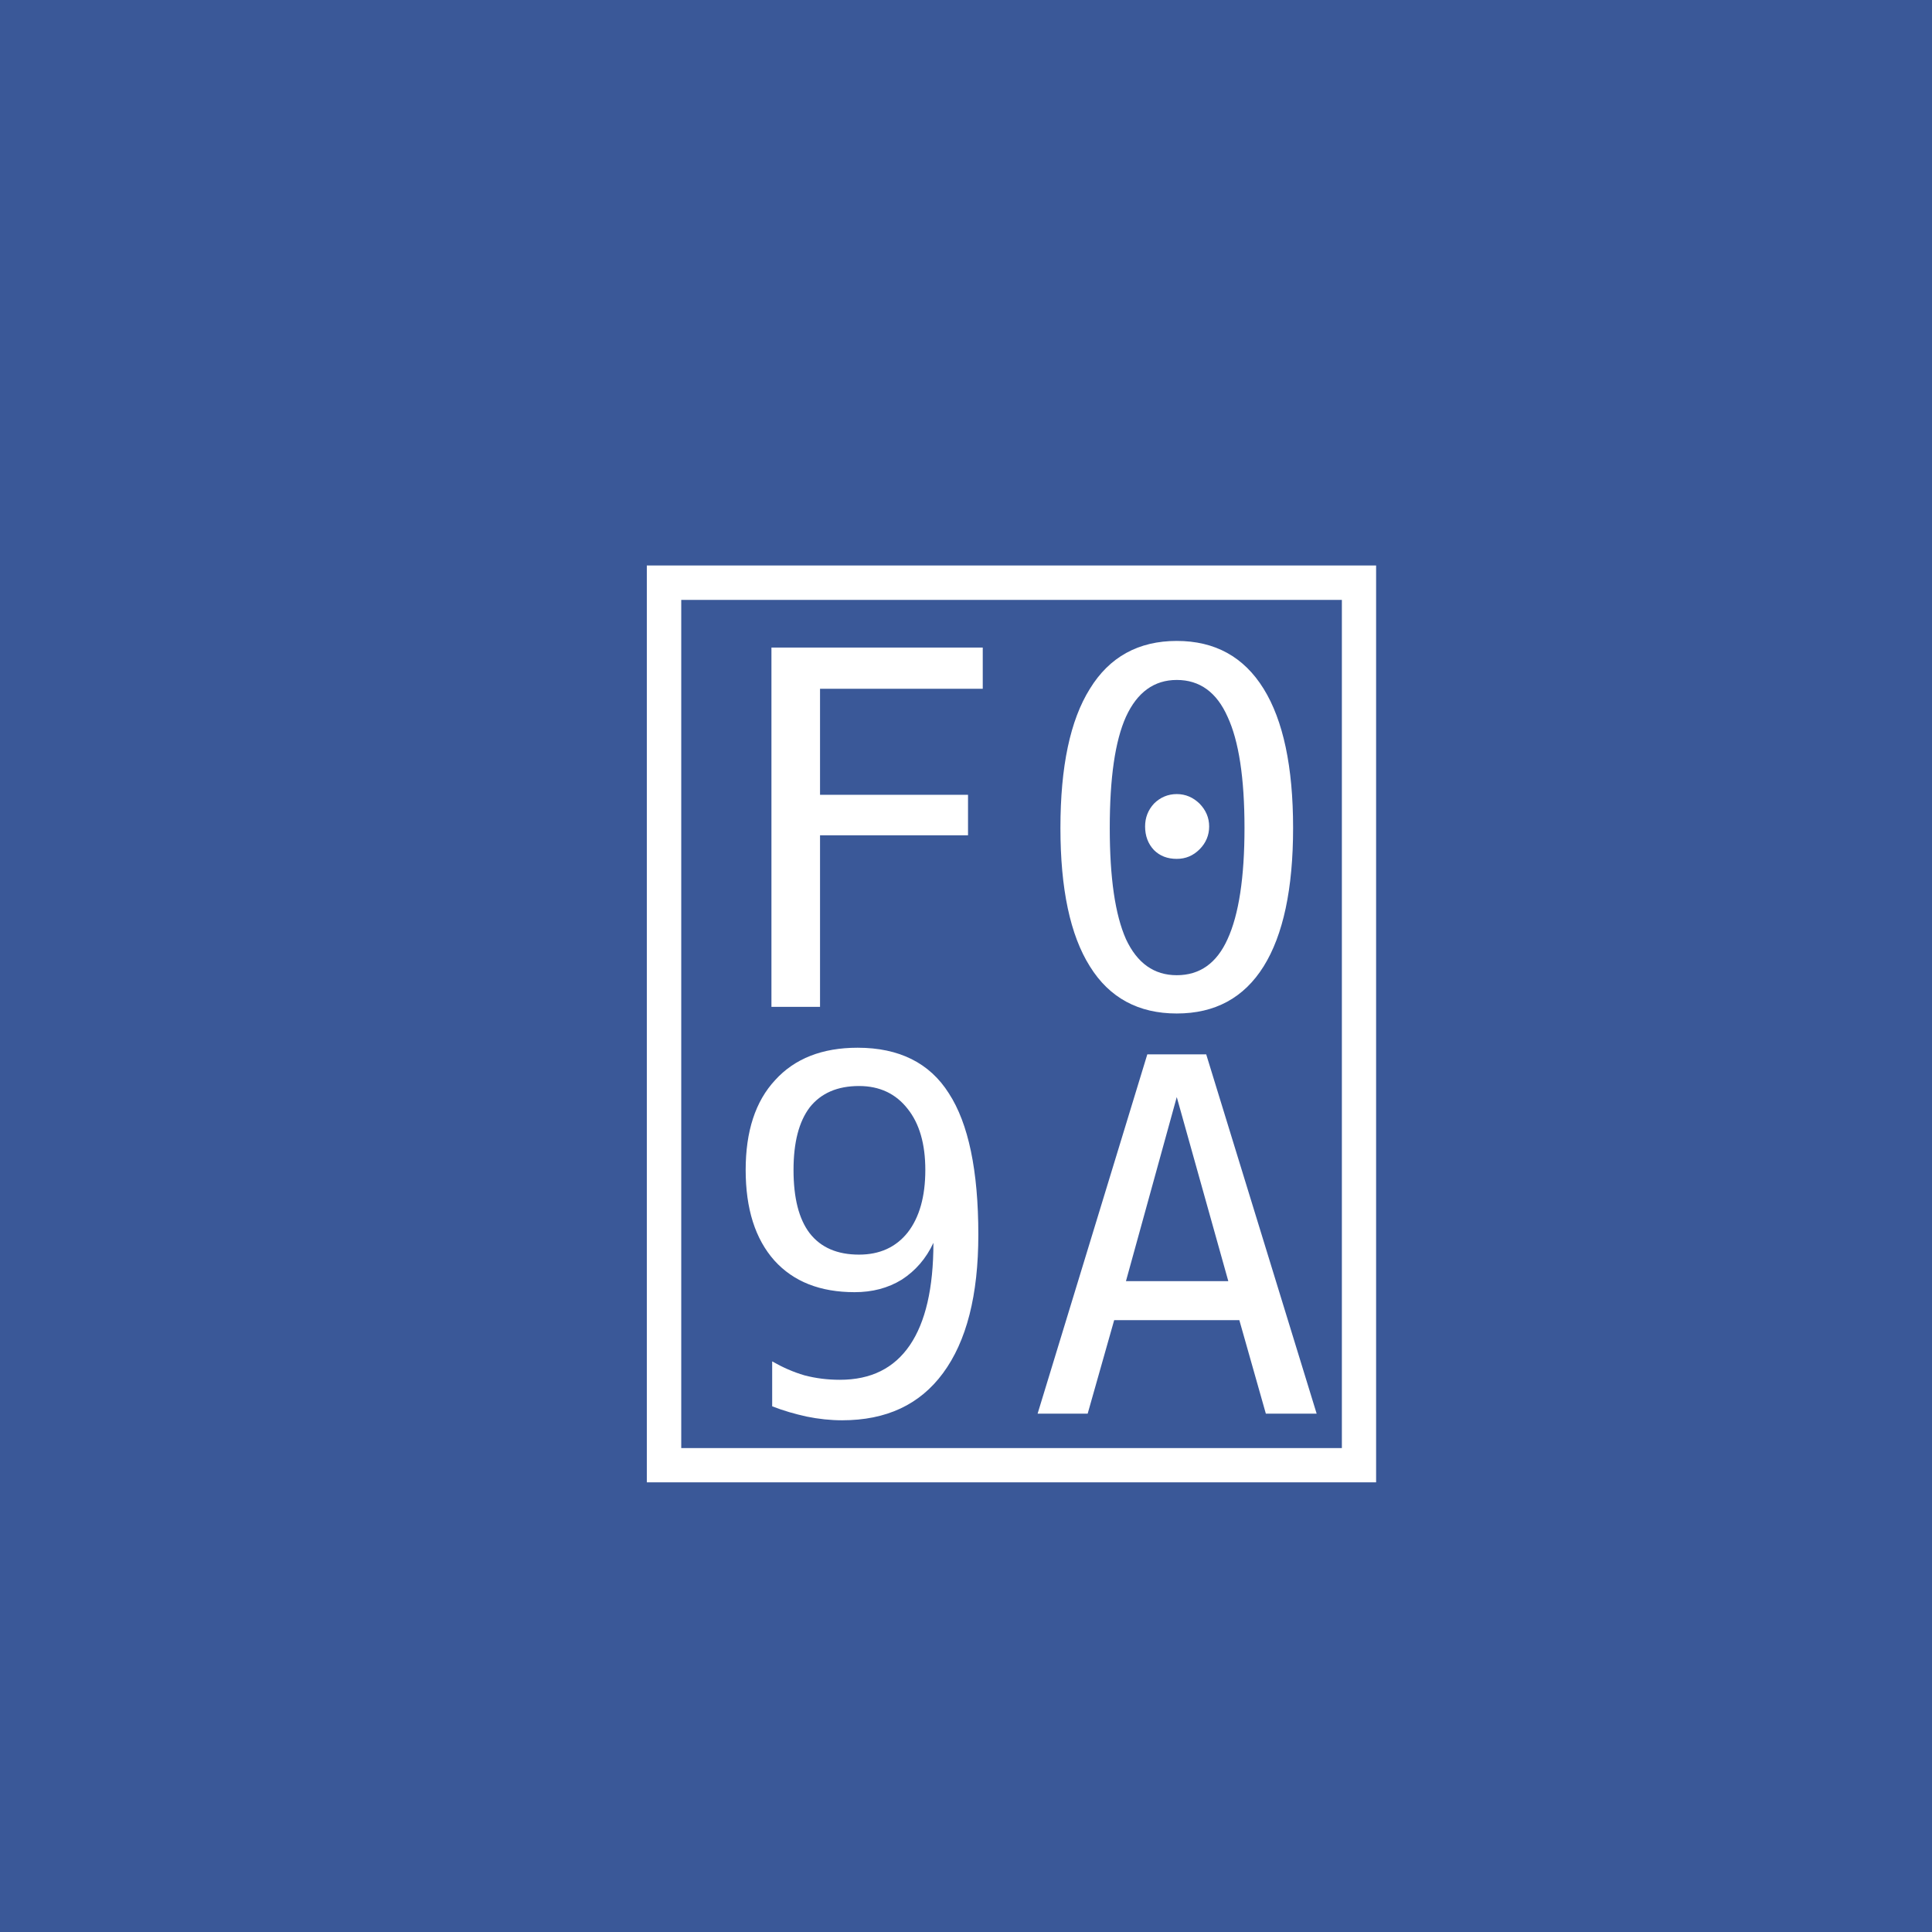
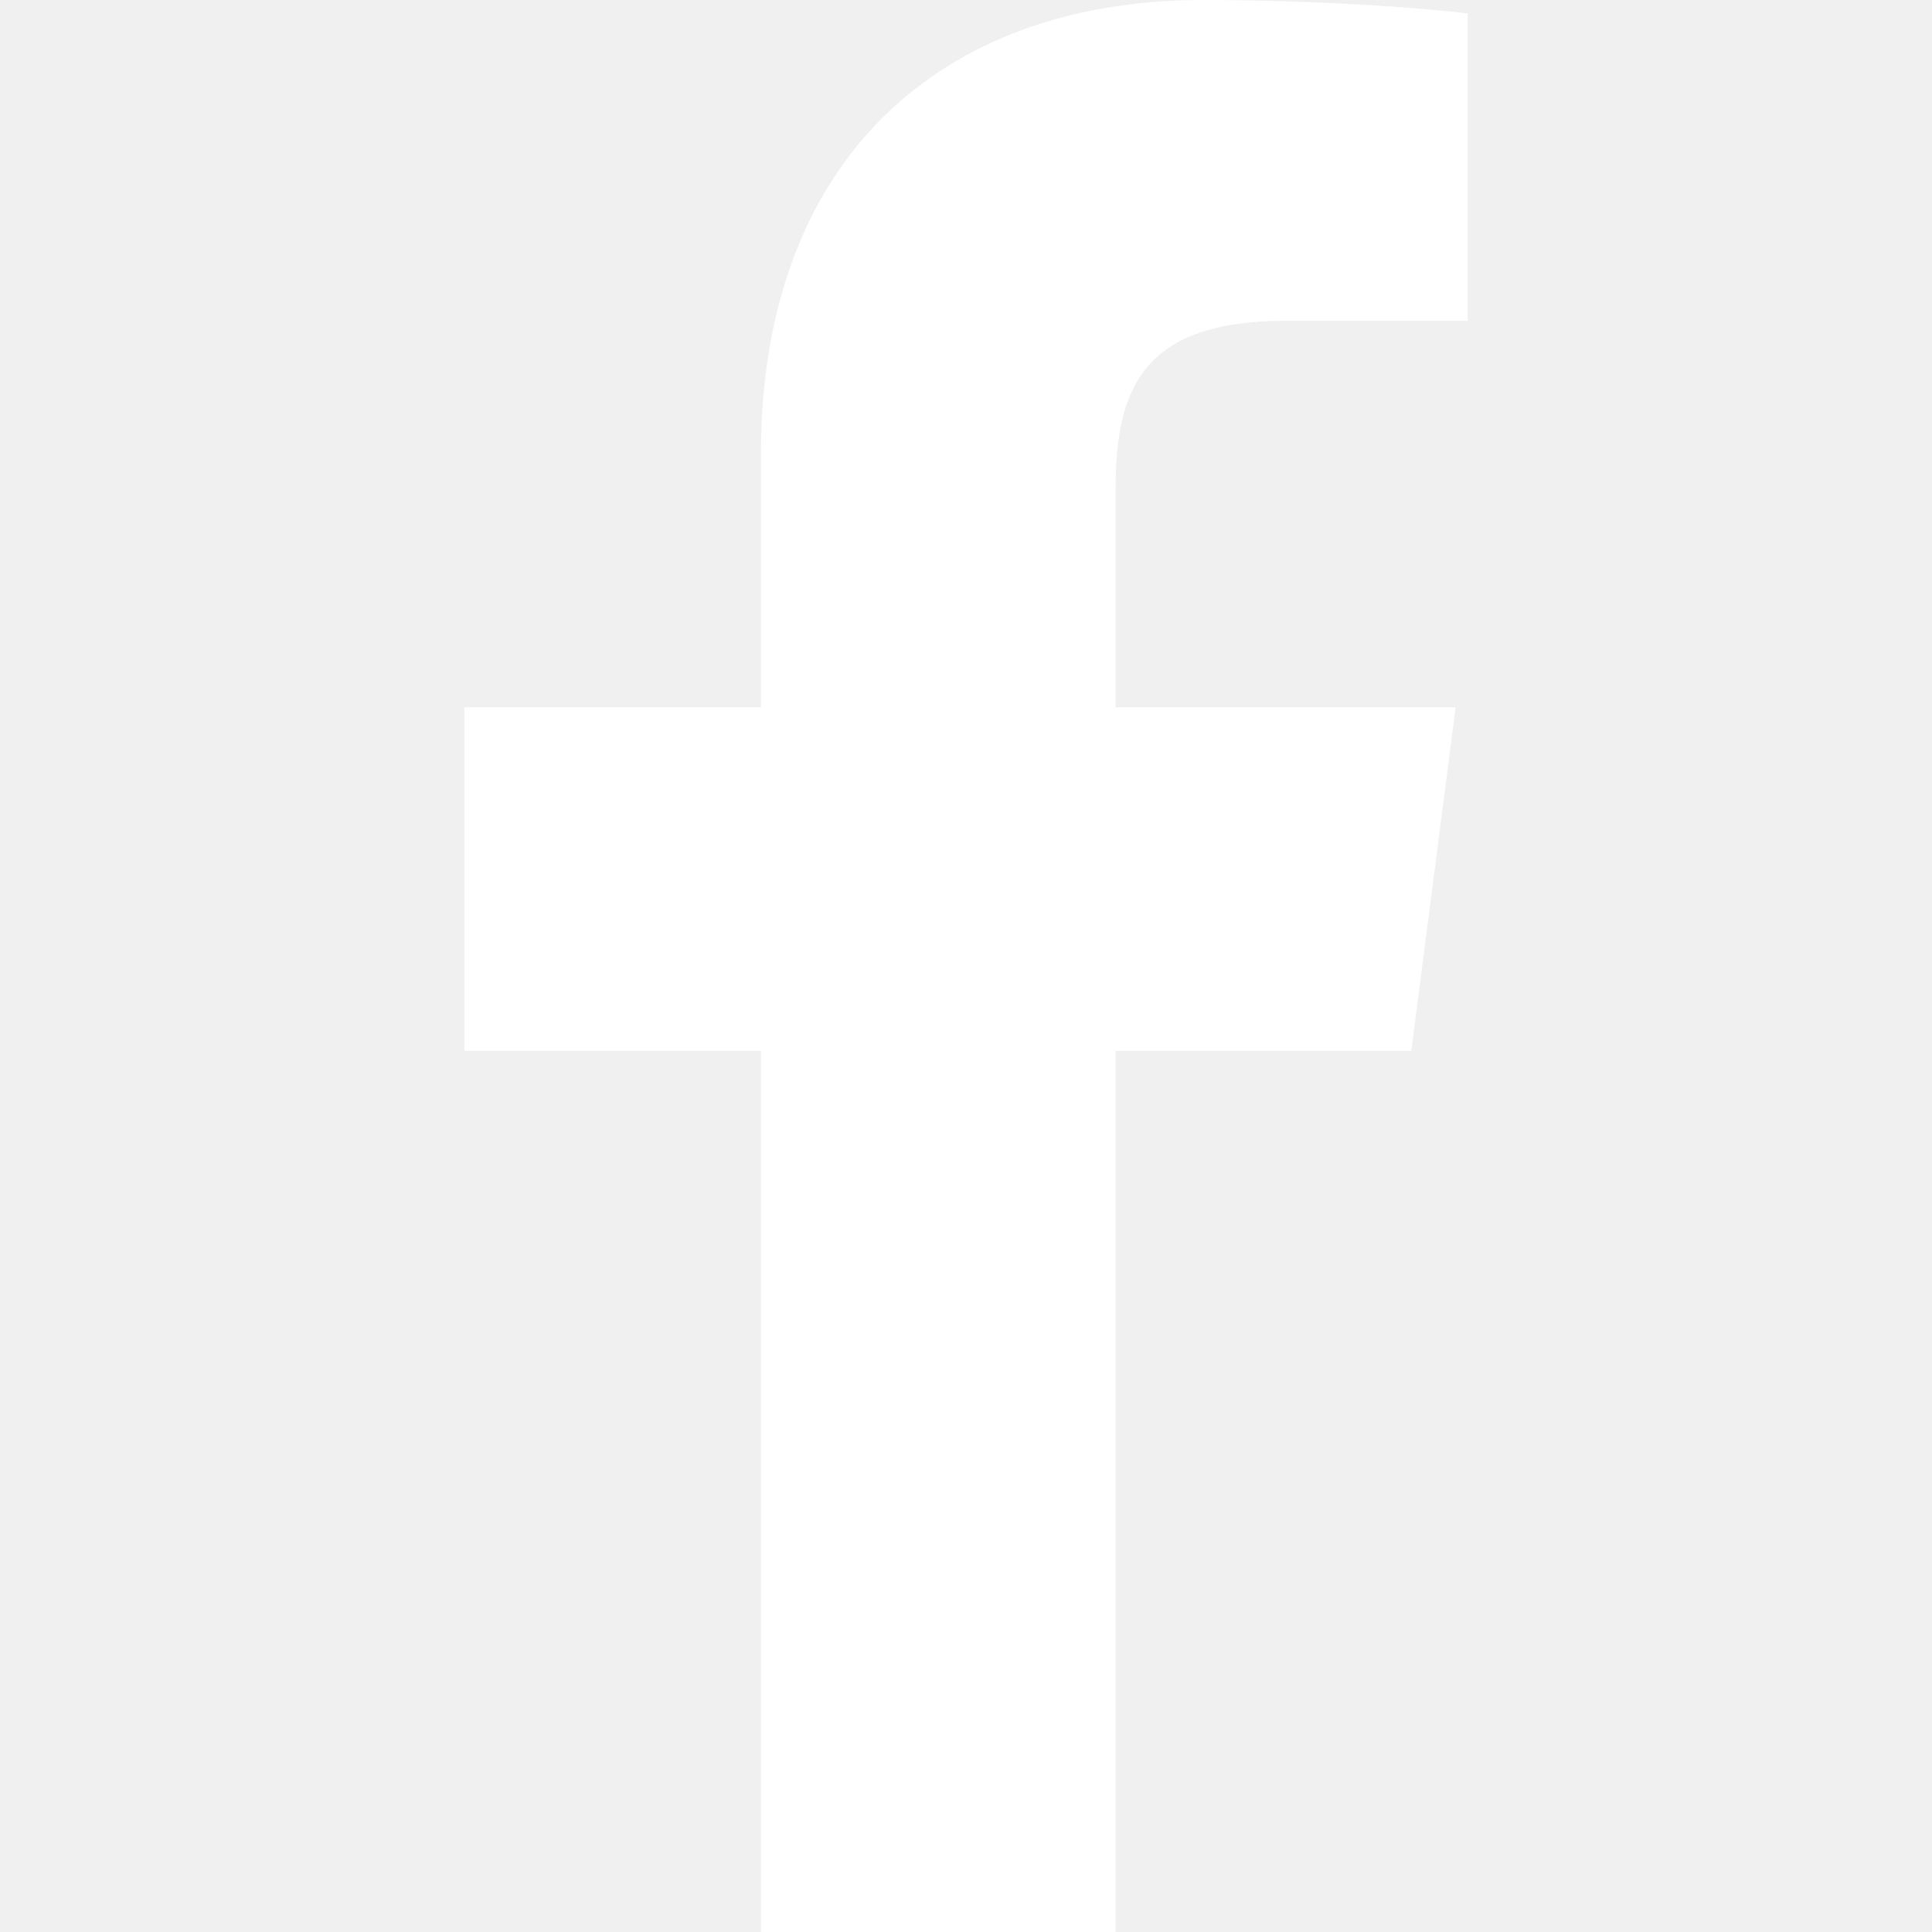
- <svg xmlns="http://www.w3.org/2000/svg" width="41" height="41" viewBox="0 0 41 41">
-   <g id="facebook" transform="translate(-189 -346)">
-     <rect id="bg" width="41" height="41" transform="translate(189 346)" fill="#3a5898" />
-     <text id="facebook-2" data-name="facebook" transform="translate(202 376)" fill="#fff" font-size="23" font-family="FontAwesome">
-       <tspan x="0" y="0"></tspan>
-     </text>
+ <svg xmlns="http://www.w3.org/2000/svg" version="1.1" id="Capa_1" x="0px" y="0px" viewBox="0 0 155.139 155.139" style="enable-background:new 0 0 155.139 155.139;" xml:space="preserve">
+   <g>
+     <path id="f_1_" fill="#fff" d="M89.584,155.139V84.378h23.742l3.562-27.585H89.584V39.184 c0-7.984,2.208-13.425,13.67-13.425l14.595-0.006V1.08C115.325,0.752,106.661,0,96.577,0C75.52,0,61.104,12.853,61.104,36.452 v20.341H37.29v27.585h23.814v70.761H89.584z" />
  </g>
</svg>
